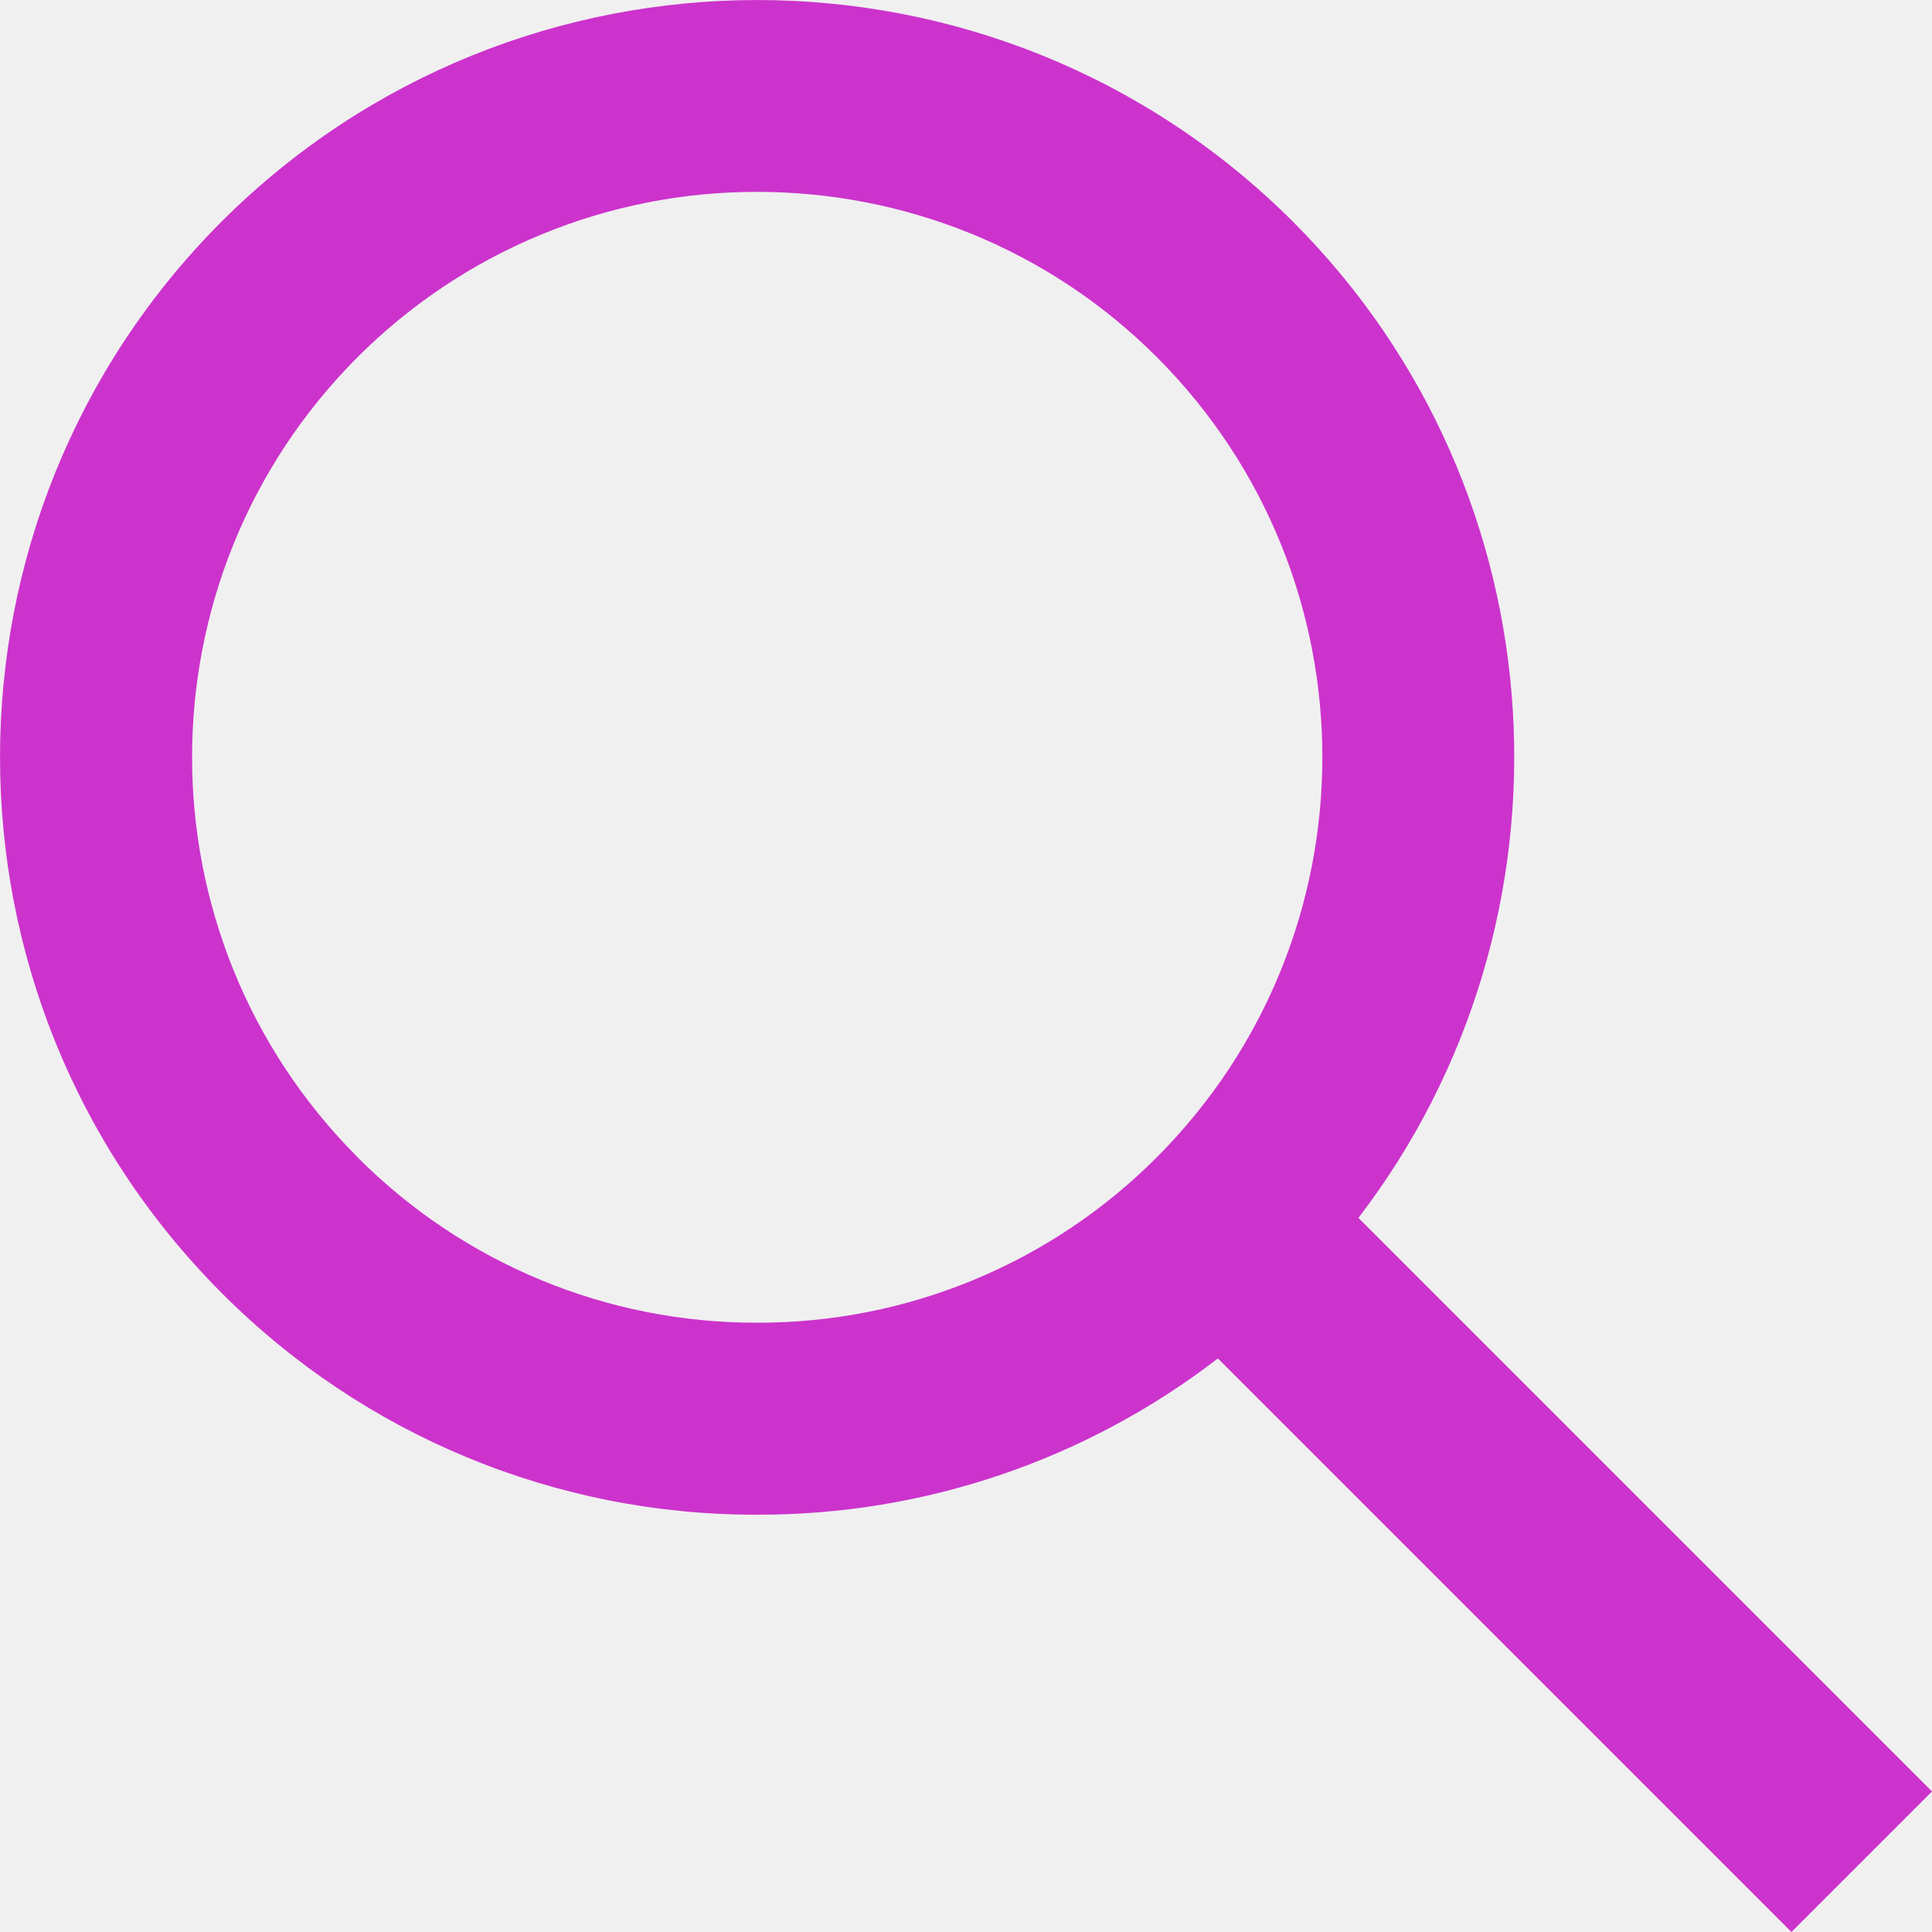
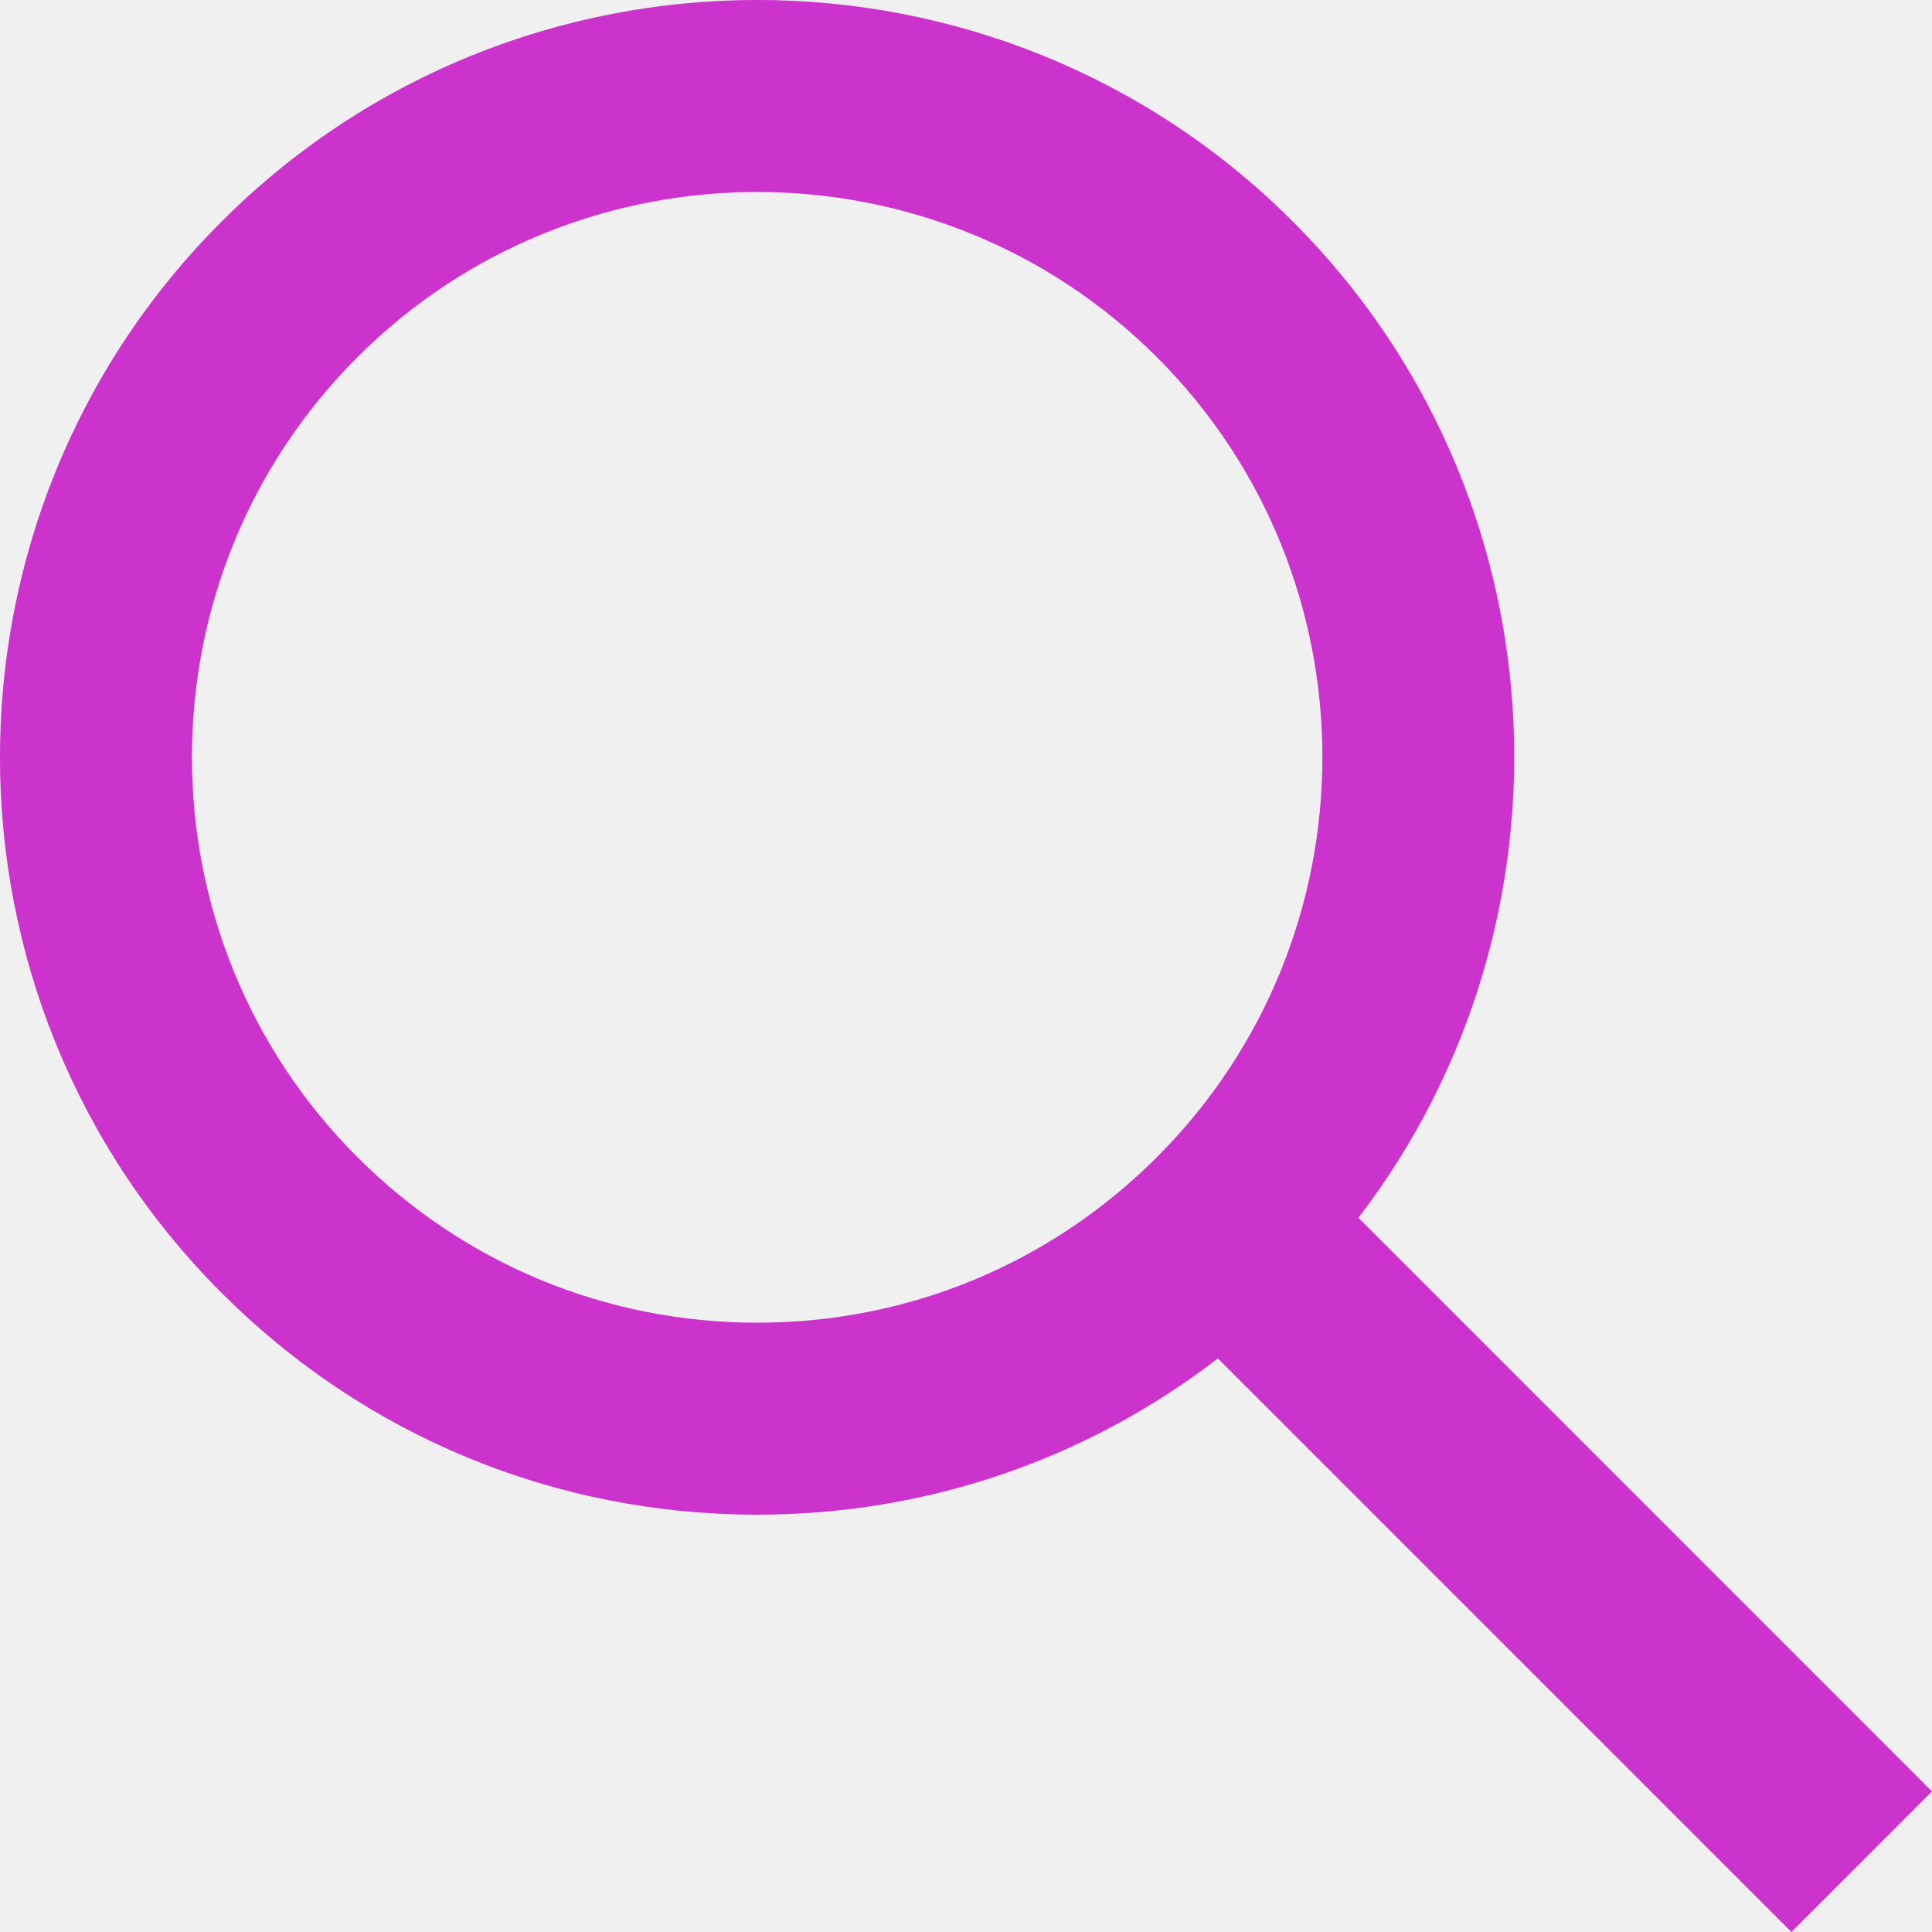
- <svg xmlns="http://www.w3.org/2000/svg" xmlns:xlink="http://www.w3.org/1999/xlink" width="16" height="16" viewBox="0 0 16 16">
+ <svg xmlns="http://www.w3.org/2000/svg" xmlns:xlink="http://www.w3.org/1999/xlink" width="16px" height="16px" viewBox="0 0 16 16" version="1.1">
  <defs>
-     <path id="a" d="M0 0h16v16H0z" />
+     <polygon id="path-1" points="0 0 16 0 16 16 0 16" />
  </defs>
-   <g fill="none" fill-rule="evenodd">
-     <mask id="b" fill="#fff">
-       <use xlink:href="#a" />
-     </mask>
-     <path d="M2.96 9.582a4.689 4.689 0 010-6.623 4.669 4.669 0 013.31-1.37c1.2 0 2.4.457 3.312 1.37a4.689 4.689 0 010 6.623 4.653 4.653 0 01-3.311 1.372 4.653 4.653 0 01-3.312-1.372zM16 14.836l-4.75-4.75c1.885-2.459 1.705-6.003-.543-8.251a6.28 6.28 0 00-8.872 0 6.28 6.28 0 000 8.872 6.232 6.232 0 004.436 1.837 6.225 6.225 0 003.815-1.294l4.75 4.75L16 14.836z" fill="#c3c" mask="url(#b)" />
+   <g id="Page-1" stroke="none" stroke-width="1" fill="none" fill-rule="evenodd">
+     <g id="Artboard" transform="translate(-63, -93)">
+       <g id="ic" transform="translate(63, 93)">
+         <mask id="mask-2" fill="white">
+           <use xlink:href="#path-1" />
+         </mask>
+         <g id="Clip-2" />
+         <path d="M2.959,9.582 C1.133,7.756 1.133,4.785 2.959,2.959 C3.872,2.046 5.071,1.59 6.271,1.59 C7.47,1.59 8.669,2.046 9.582,2.959 C11.408,4.785 11.408,7.756 9.582,9.582 C8.698,10.467 7.522,10.954 6.271,10.954 C5.02,10.954 3.844,10.467 2.959,9.582 Z M16,14.836 L11.25,10.085 C13.135,7.627 12.955,4.083 10.707,1.835 C8.261,-0.612 4.281,-0.612 1.835,1.835 C-0.612,4.281 -0.612,8.261 1.835,10.707 C3.019,11.892 4.595,12.544 6.271,12.544 C7.669,12.544 8.996,12.089 10.086,11.25 L14.836,16 L16,14.836 Z" id="Fill-1" fill="#cc33cc" mask="url(#mask-2)" />
+       </g>
+     </g>
  </g>
</svg>
